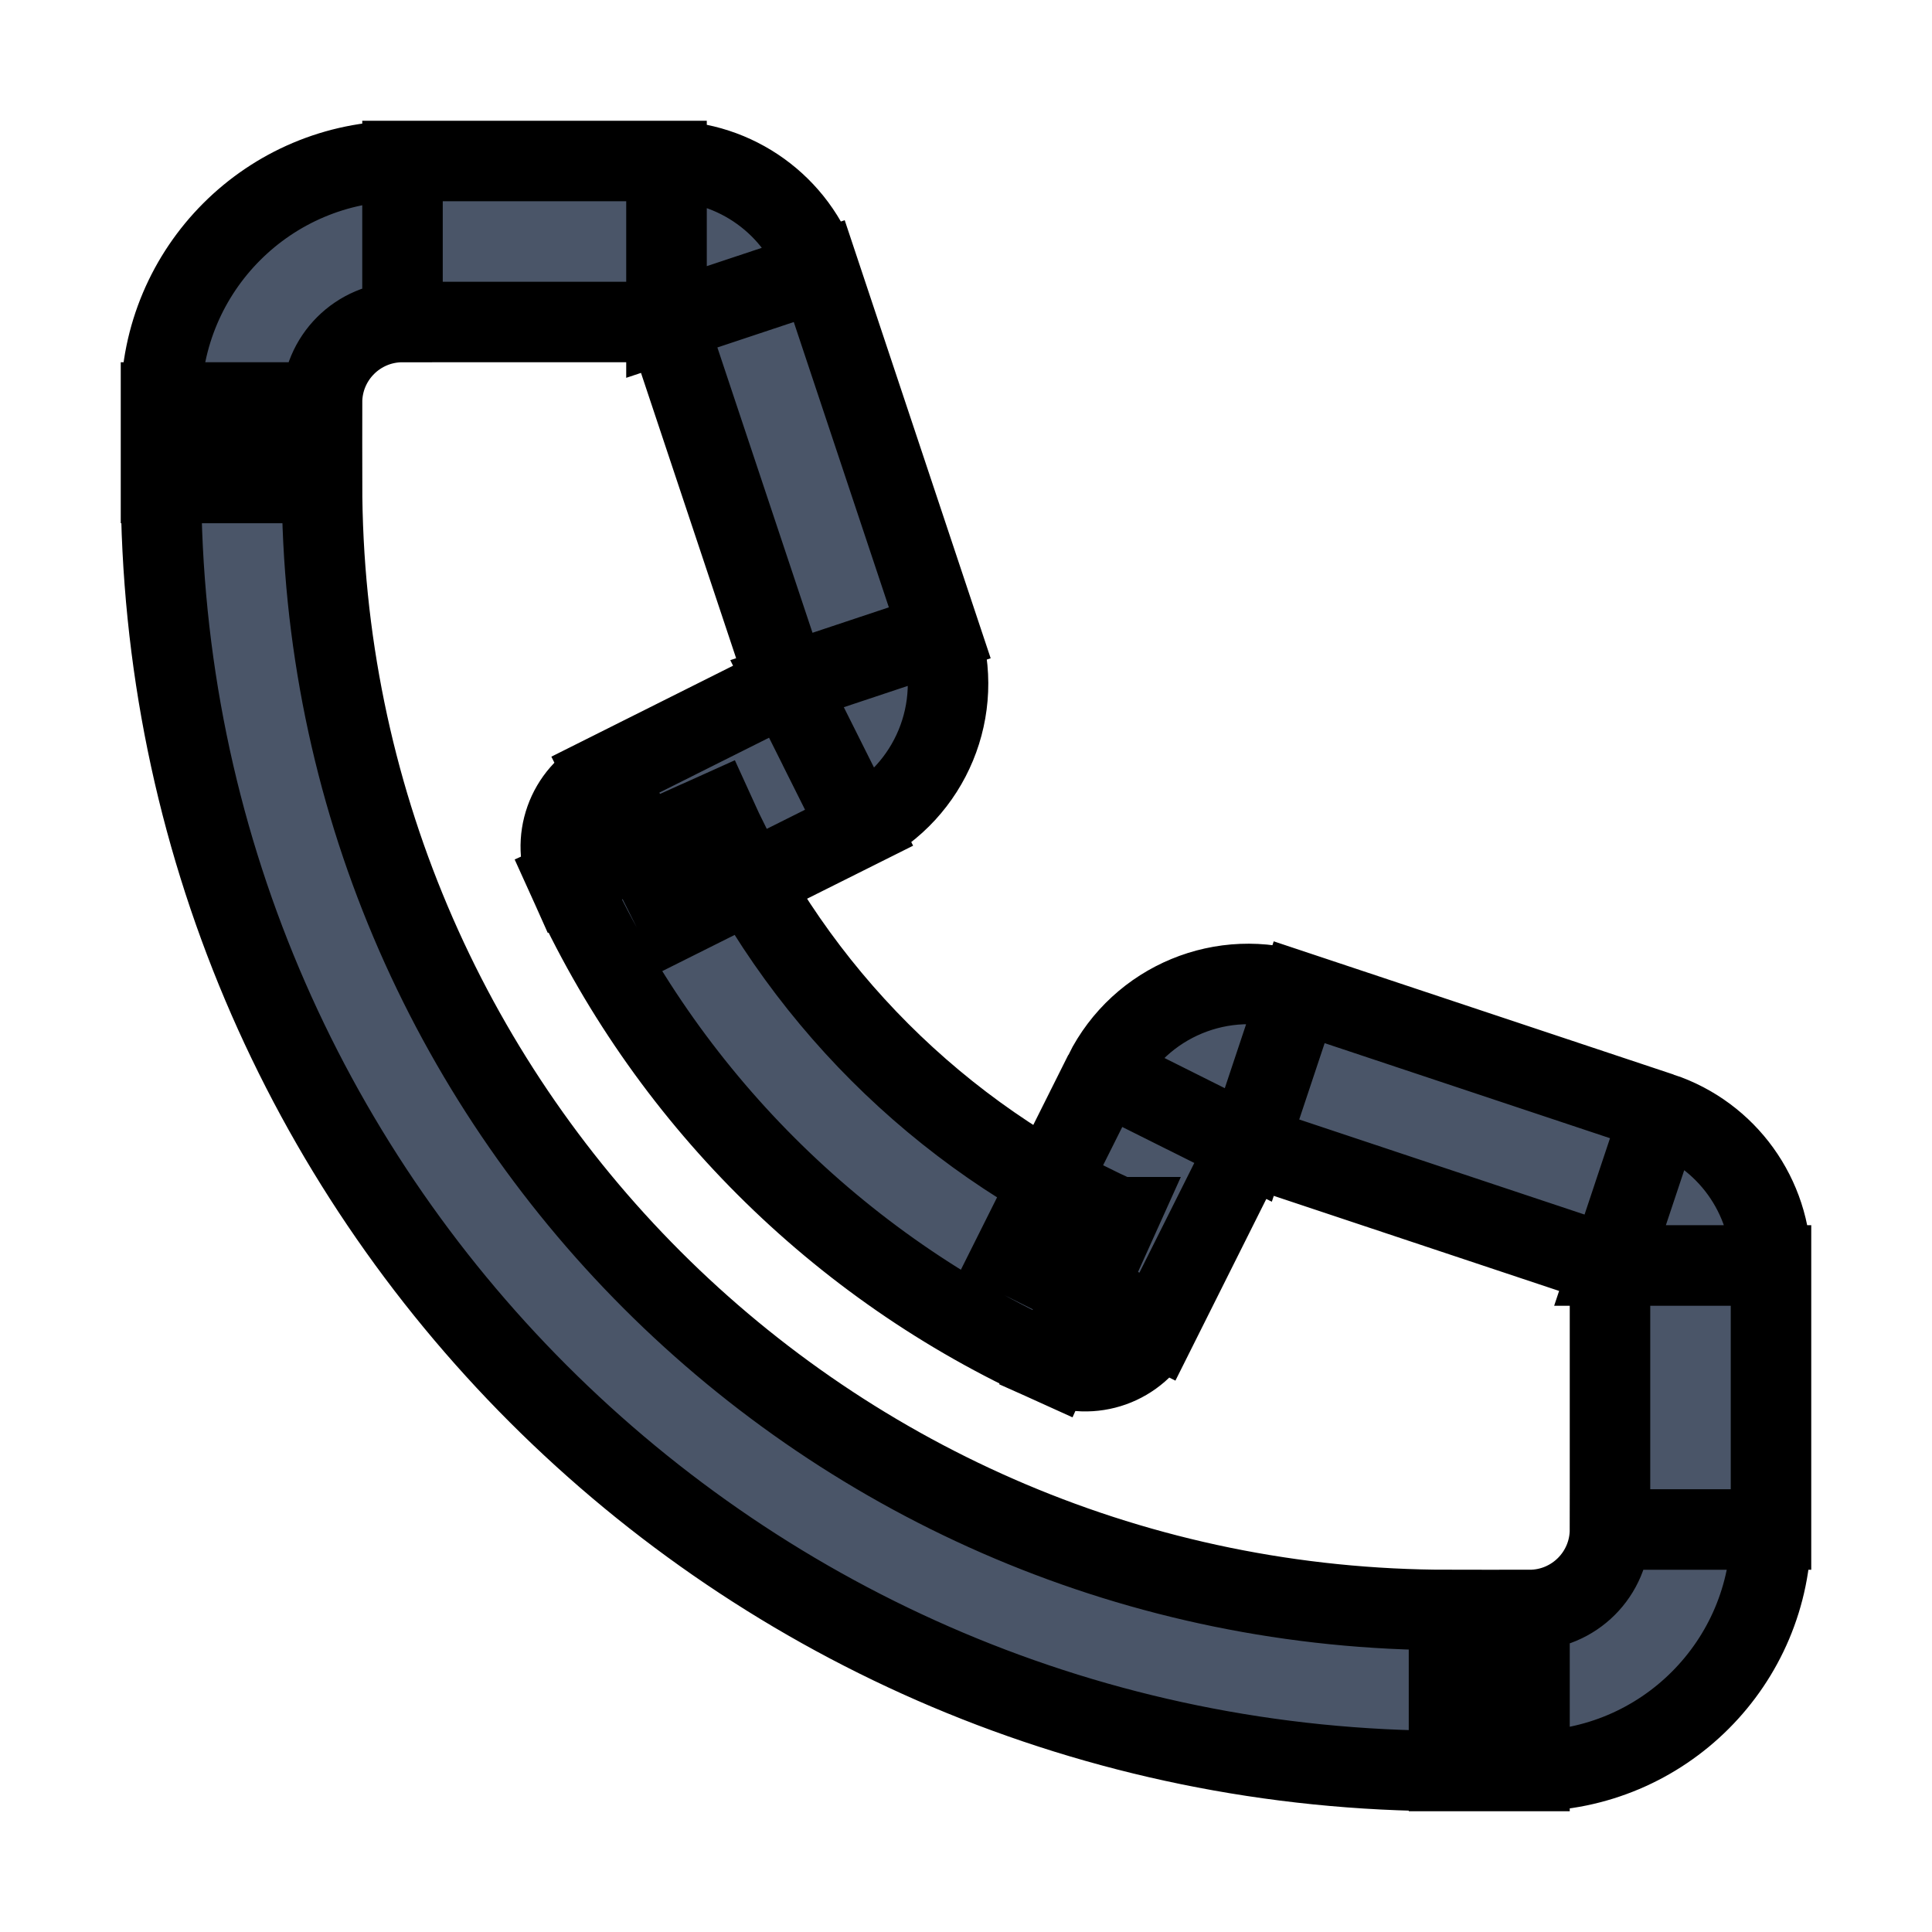
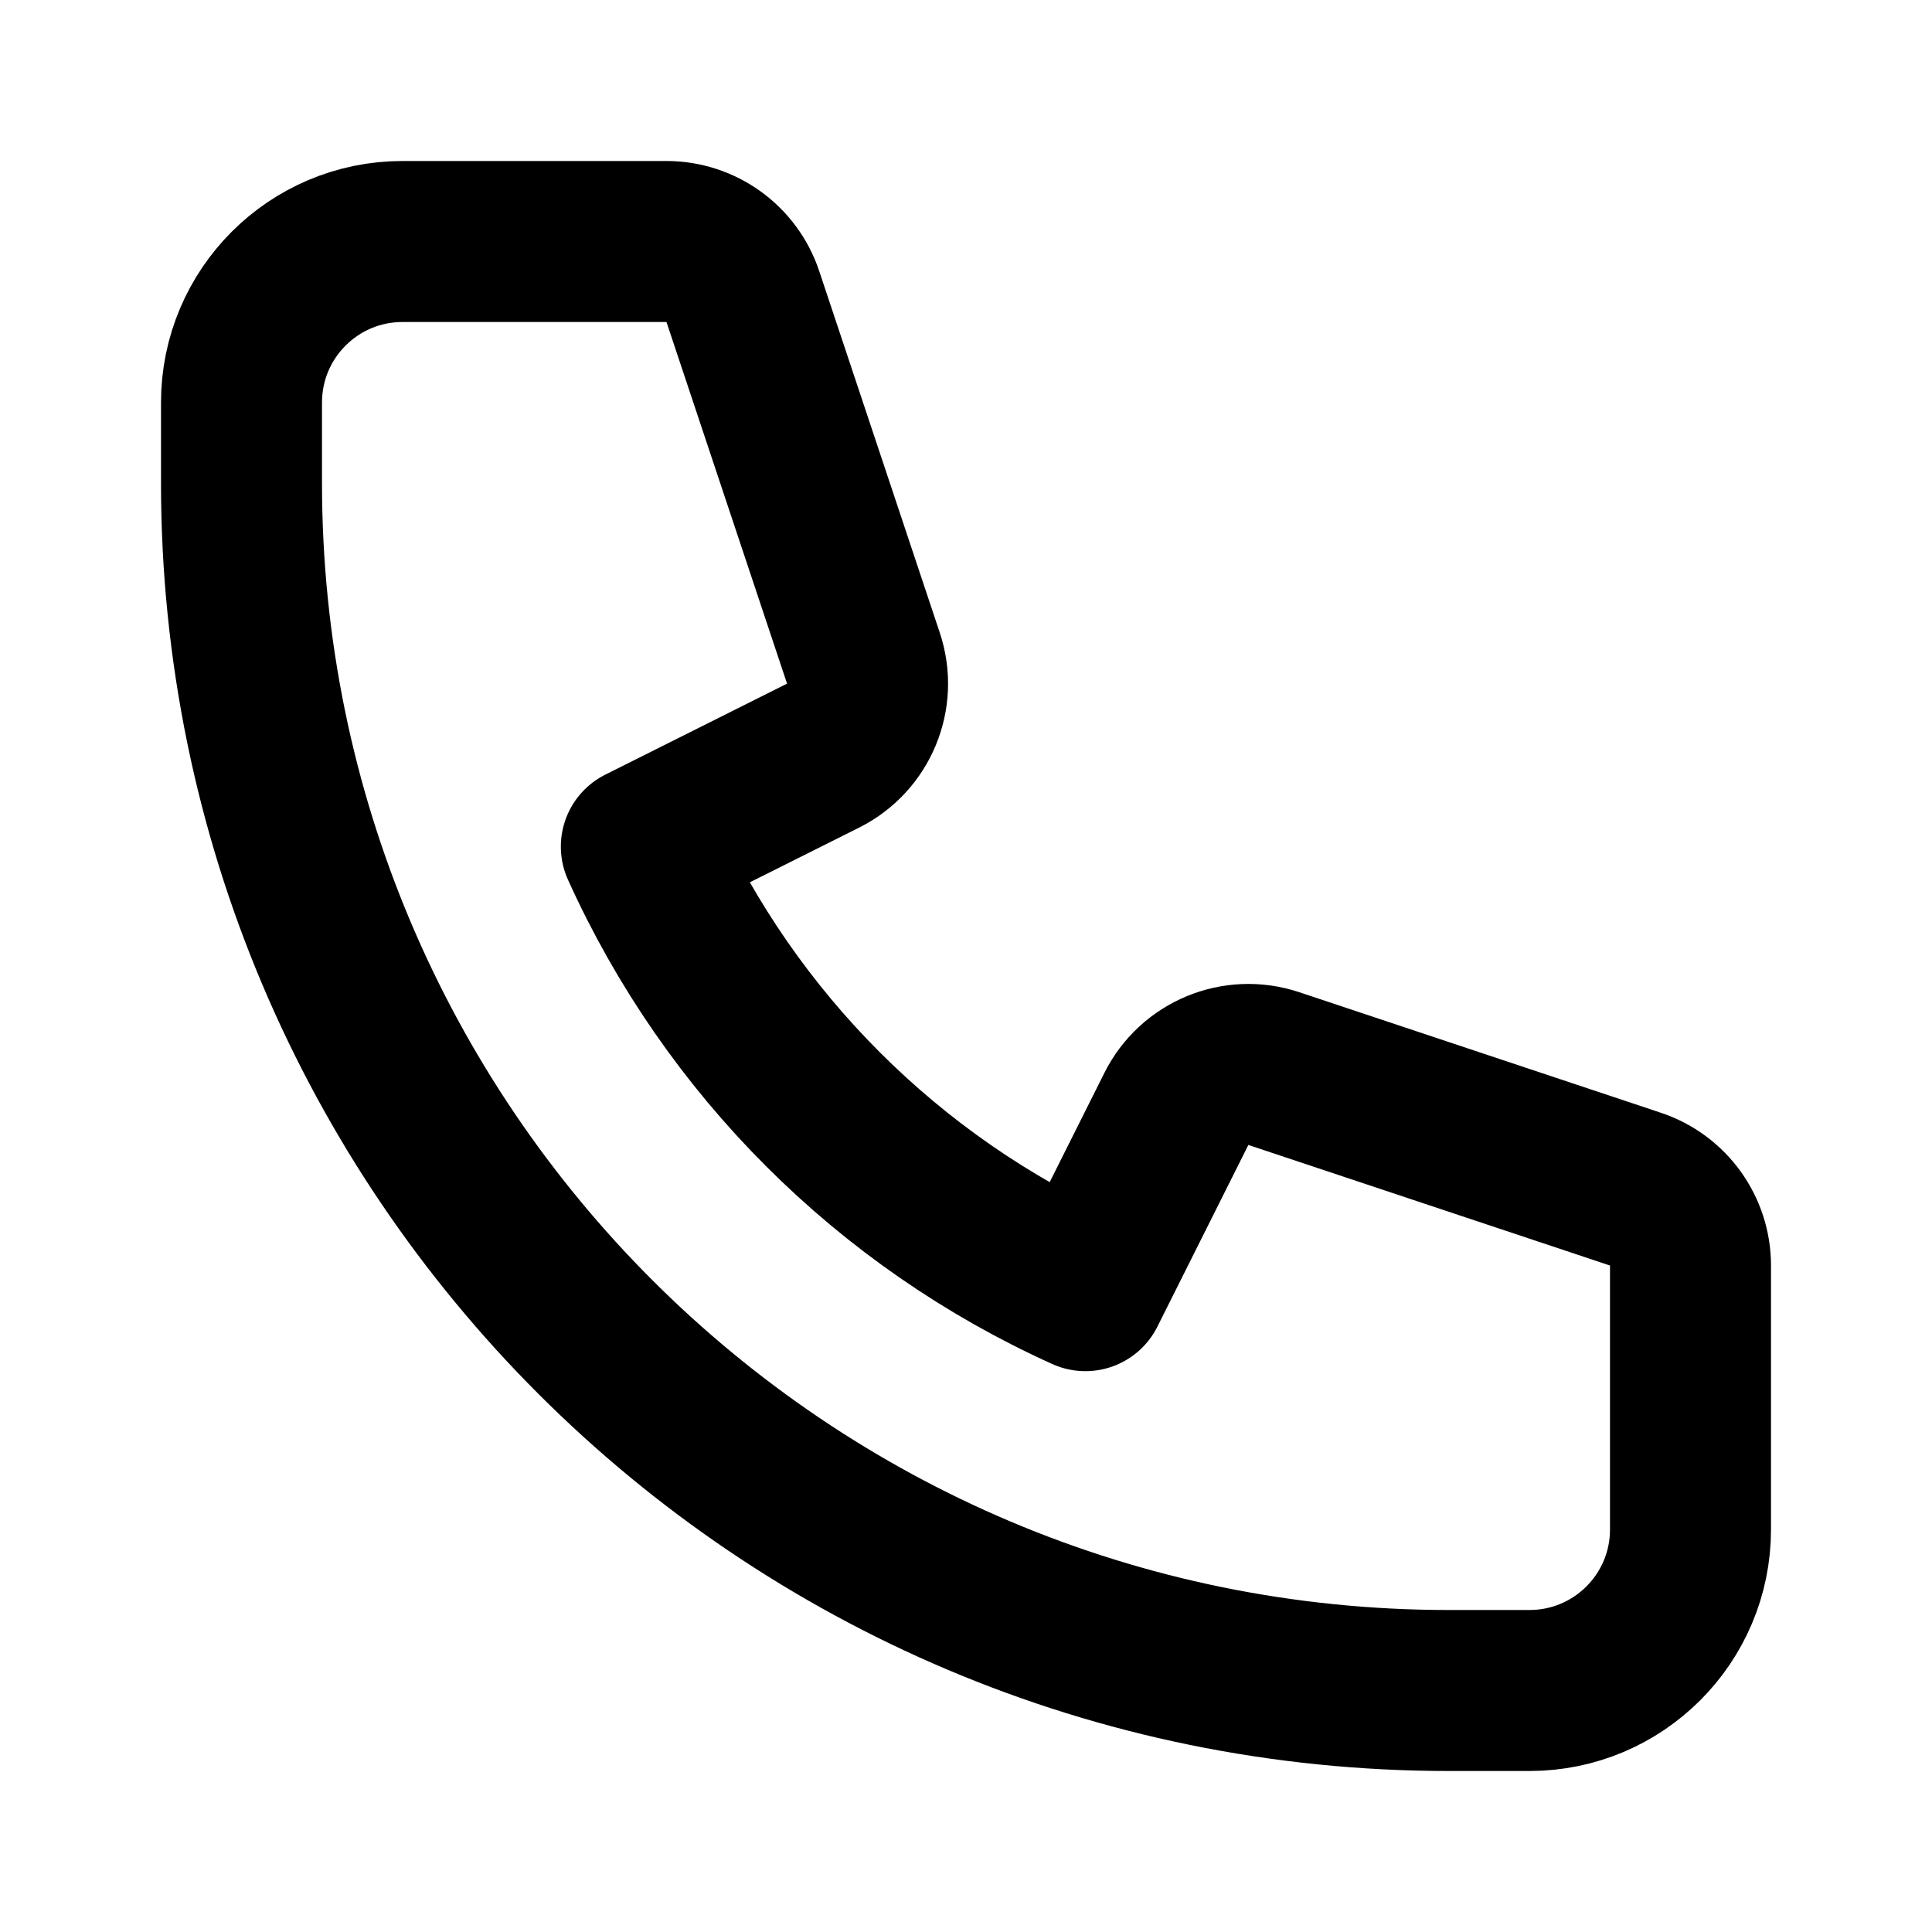
<svg fill="none" viewBox="0 0 24 24" stroke="currentColor">
-   <path fill="#4A5568" d="M9.228 3.684L8.279 4l.949-.316zm1.498 4.493l-.949.316.949-.316zm-.502 1.21l.447.895-.447-.894zm-2.257 1.13l-.447-.895a1 1 0 00-.465 1.306l.912-.412zm5.516 5.516l-.41.912a1 1 0 001.305-.465l-.895-.447zm1.13-2.257l-.895-.447.894.447zm1.21-.502l-.316.949.316-.949zm4.493 1.498l.317-.949-.317.95zM5 2a3 3 0 00-3 3h2a1 1 0 011-1V2zm3.28 0H5v2h3.28V2zm1.897 1.368A2 2 0 008.279 2v2l1.898-.632zm1.497 4.493l-1.497-4.493L8.279 4l1.498 4.493 1.897-.632zm-1.002 2.421a2 2 0 001.002-2.421l-1.897.632.895 1.79zm-2.258 1.129l2.258-1.129-.895-1.789-2.257 1.13.894 1.788zm5.48 3.71a10.042 10.042 0 01-5.015-5.016l-1.824.822a12.042 12.042 0 006.018 6.018l.822-1.824zm-.176-1.793l-1.129 2.258 1.789.894 1.129-2.257-1.79-.895zm2.421-1.002a2 2 0 00-2.421 1.002l1.789.895.632-1.897zm4.494 1.497l-4.494-1.497-.632 1.897L20 15.72l.633-1.898zM22 15.721a2 2 0 00-1.367-1.898L20 15.721h2zM22 19v-3.28h-2V19h2zm-3 3a3 3 0 003-3h-2a1 1 0 01-1 1v2zm-1 0h1v-2h-1v2zM2 6c0 8.837 7.163 16 16 16v-2C10.268 20 4 13.732 4 6H2zm0-1v1h2V5H2z" />
+   <path stroke-linecap="round" stroke-linejoin="round" stroke-width="2" d="M3 5a2 2 0 012-2h3.28a1 1 0 01.948.684l1.498 4.493a1 1 0 01-.502 1.21l-2.257 1.13a11.042 11.042 0 005.516 5.516l1.13-2.257a1 1 0 011.21-.502l4.493 1.498a1 1 0 01.684.949V19a2 2 0 01-2 2h-1C9.716 21 3 14.284 3 6V5z" />
</svg>
